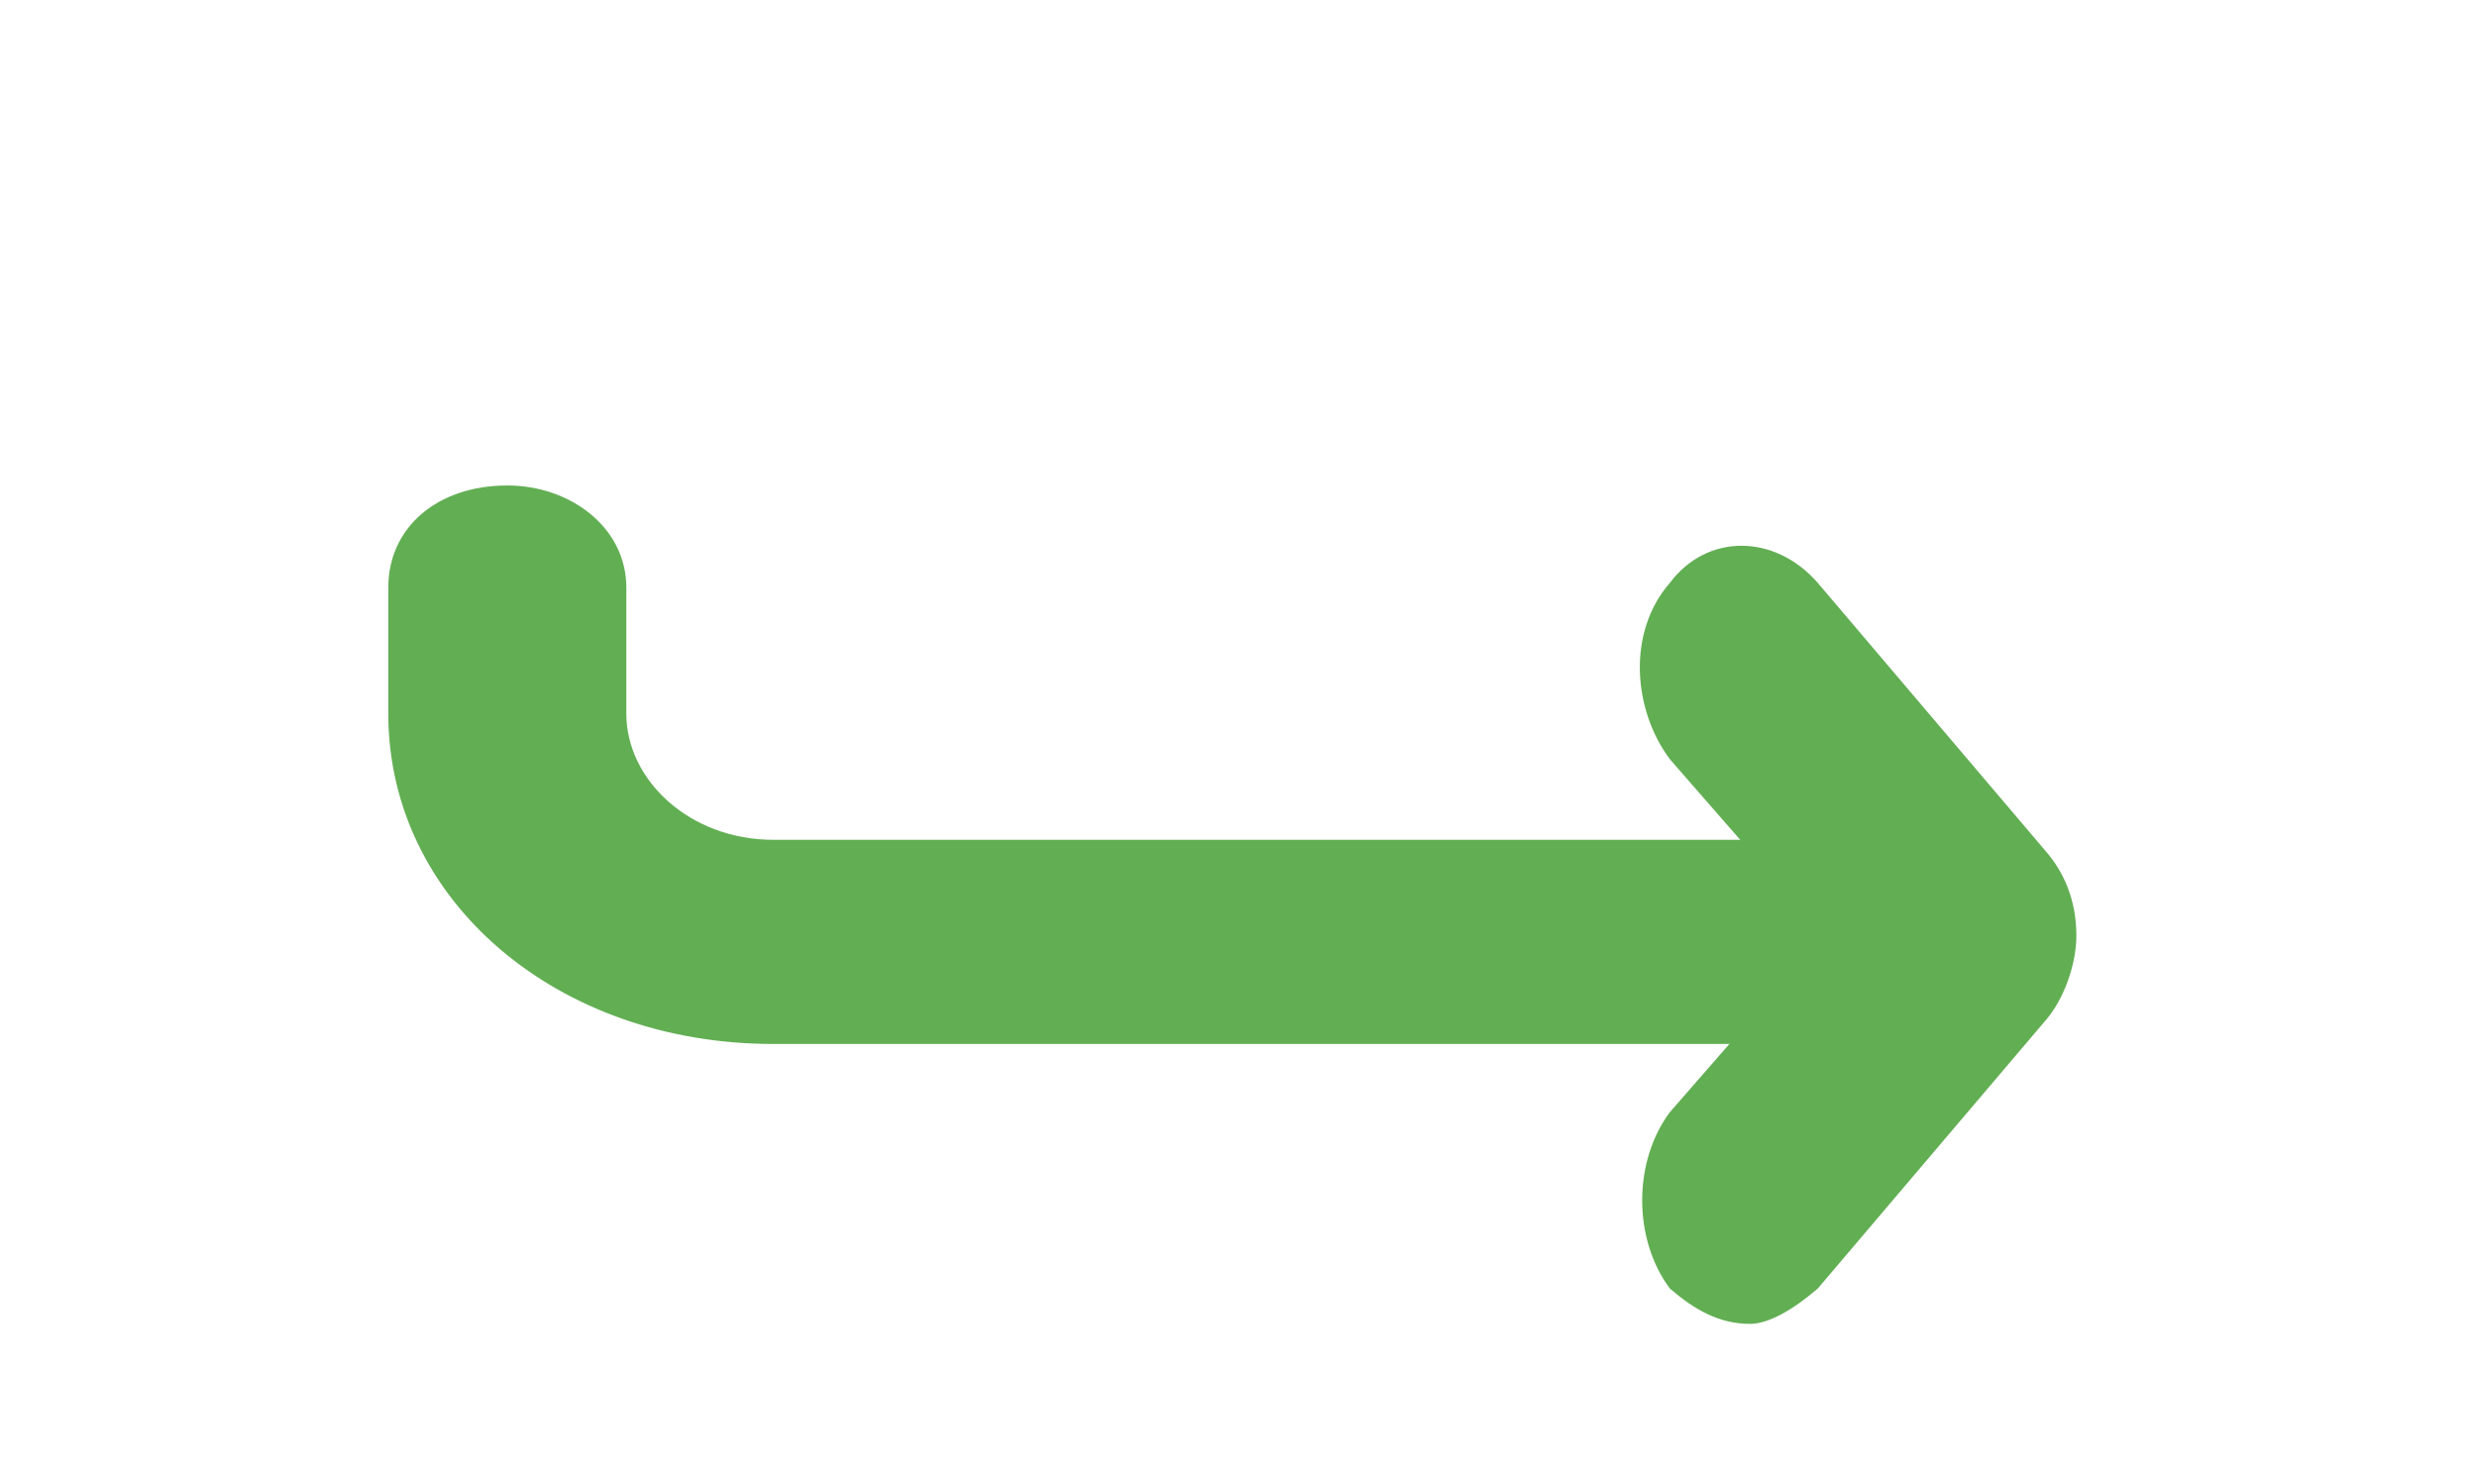
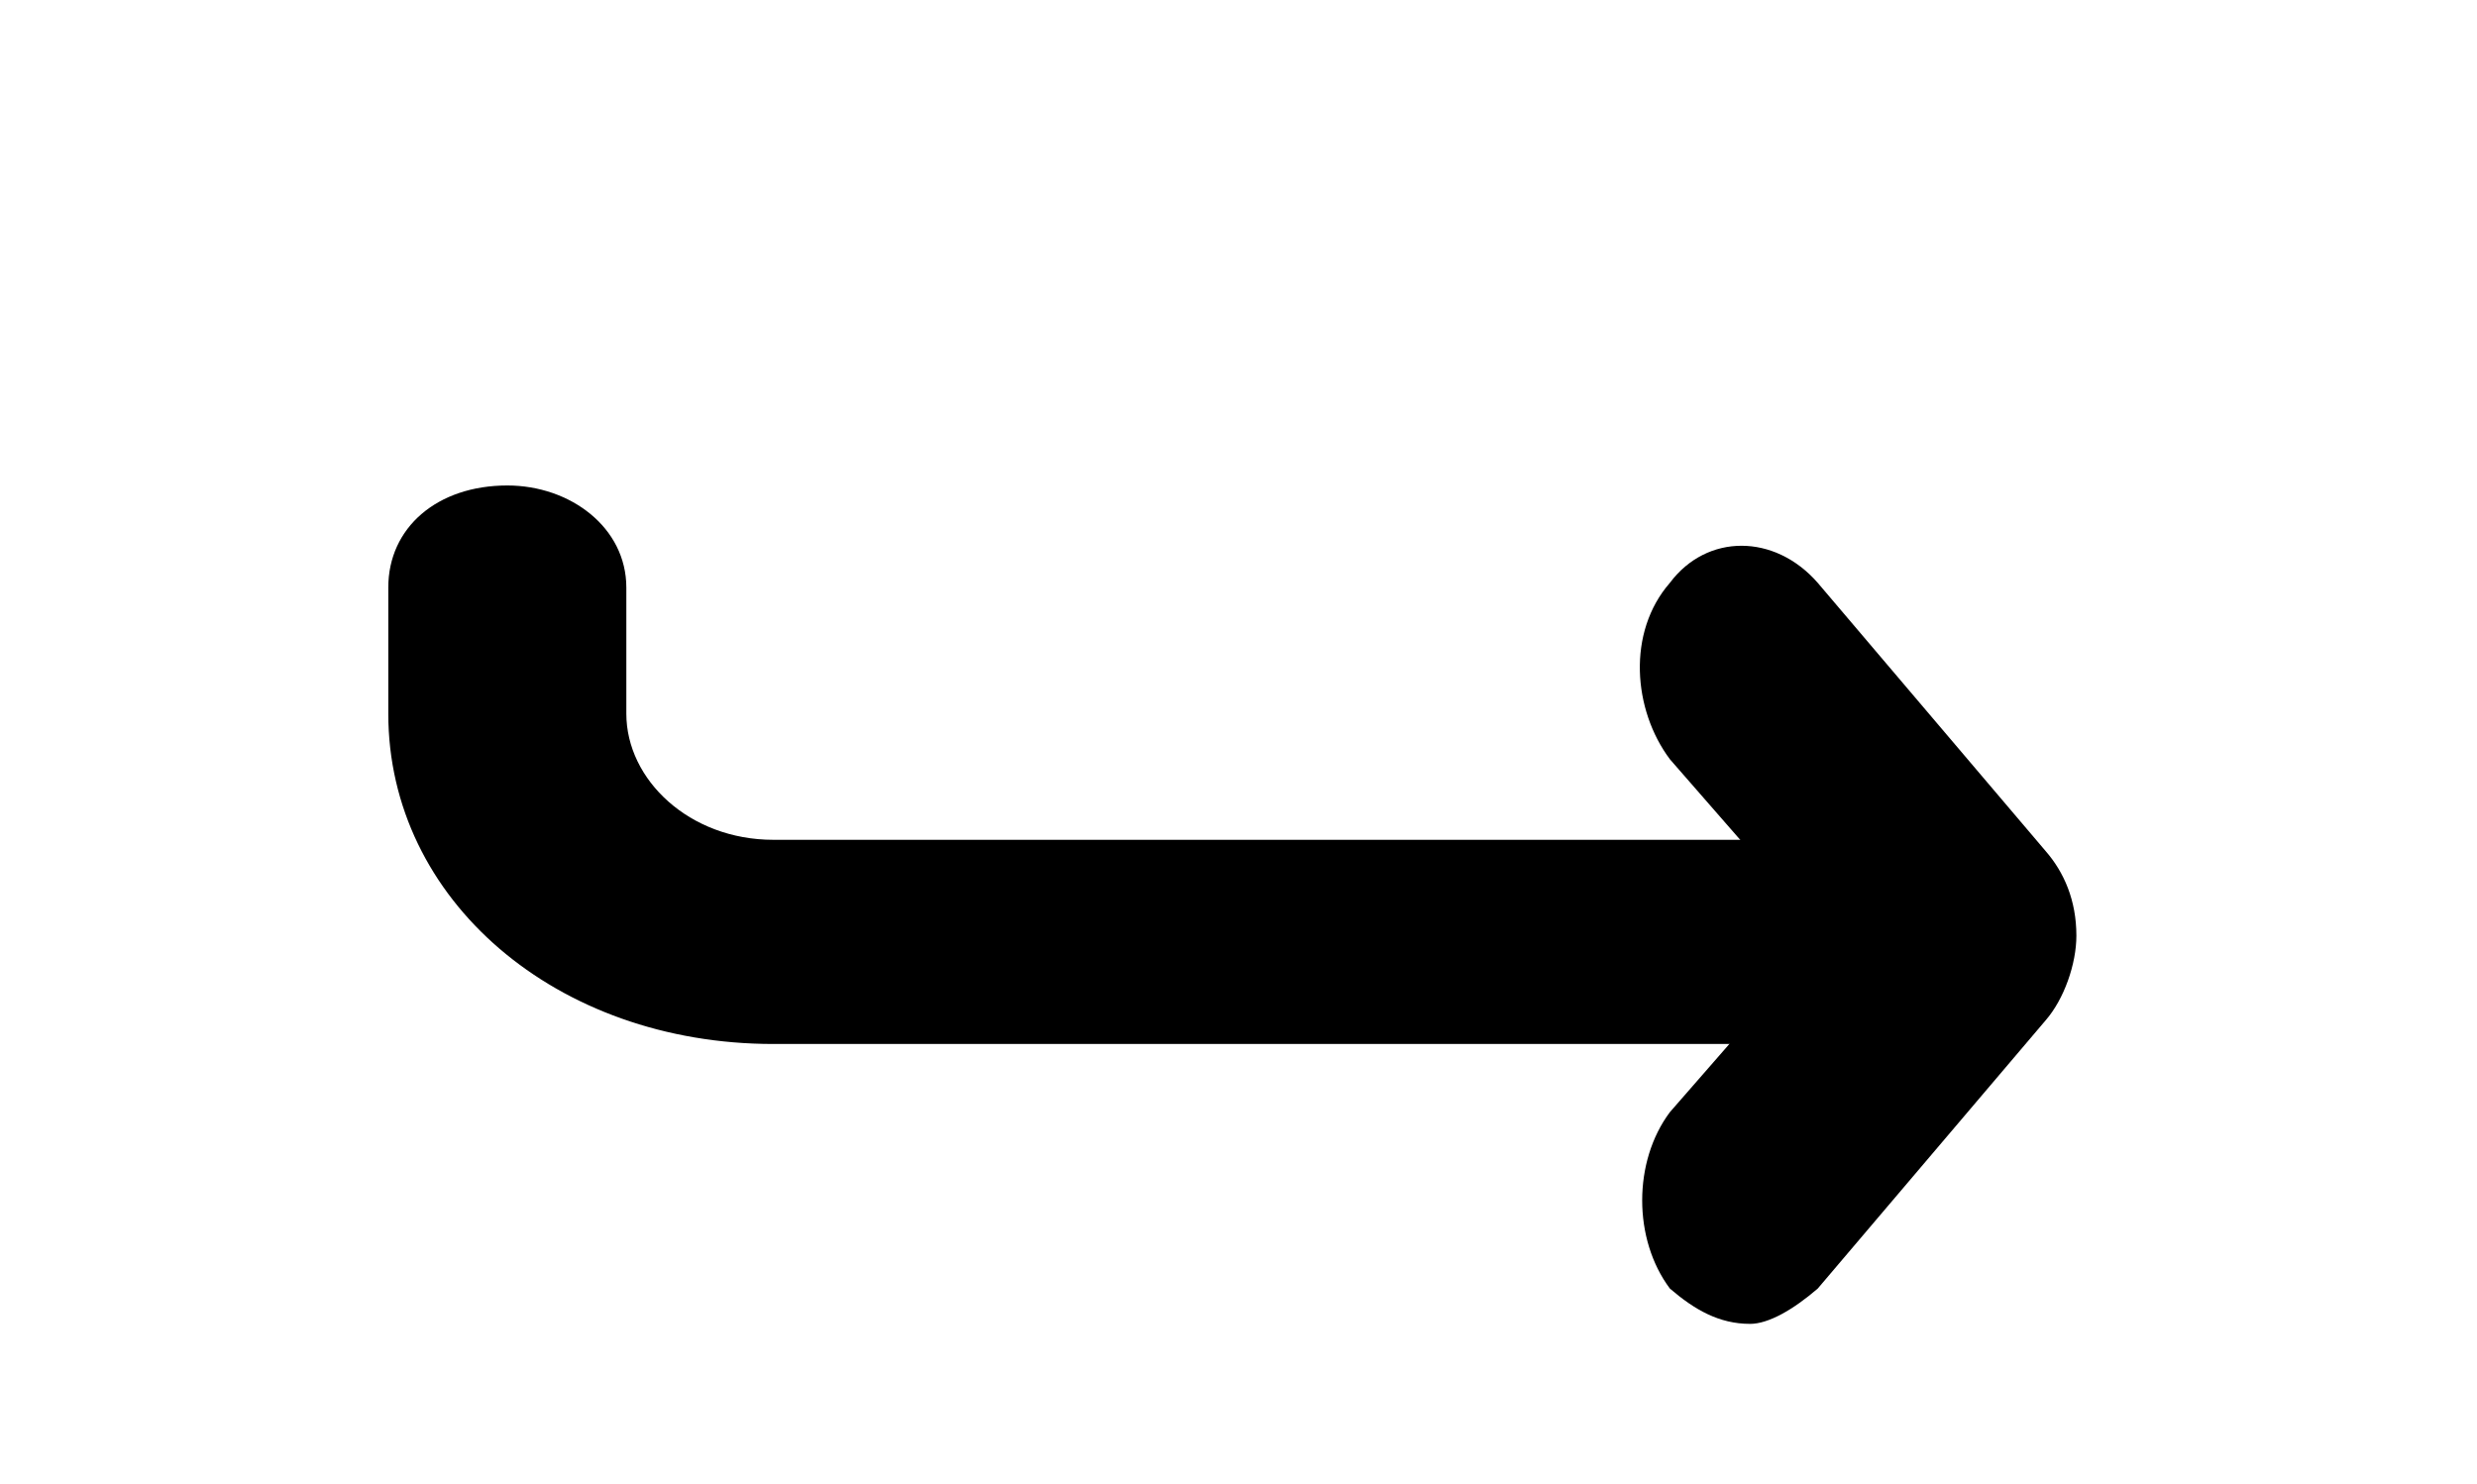
<svg xmlns="http://www.w3.org/2000/svg" width="2.22mm" height="1.33mm" fill-rule="evenodd" stroke-linejoin="round" stroke-width="28.2" preserveAspectRatio="xMidYMid" version="1.2" viewBox="265 251 222 133" id="svg22">
  <defs class="EmbeddedBulletChars" id="defs2" />
  <g class="Page" id="g20">
    <rect class="BoundingBox" x="300.996" y="234.106" width="199.208" height="78.82" fill="none" id="rect4" style="stroke-width:24.332" />
    <g id="g1358" transform="matrix(1.076984,0,0,1.076984,-24.90296,-18.09083)">
-       <path d="m 333.539,336.747 h 85.65 c 5.827,0 9.905,-3.999 9.905,-8.497 0,-4.998 -4.079,-8.497 -9.905,-8.497 h -85.65 c -6.992,0 -12.236,-4.998 -12.236,-10.497 v -10.497 c 0,-4.998 -4.661,-8.497 -9.905,-8.497 -5.827,0 -9.905,3.499 -9.905,8.497 v 10.497 c 0,15.495 13.984,27.491 32.046,27.491 z" id="path6" style="stroke-width:15.218;fill:#62ae53;fill-opacity:1.0" />
+       <path d="m 333.539,336.747 h 85.65 c 5.827,0 9.905,-3.999 9.905,-8.497 0,-4.998 -4.079,-8.497 -9.905,-8.497 h -85.65 c -6.992,0 -12.236,-4.998 -12.236,-10.497 v -10.497 c 0,-4.998 -4.661,-8.497 -9.905,-8.497 -5.827,0 -9.905,3.499 -9.905,8.497 v 10.497 c 0,15.495 13.984,27.491 32.046,27.491 z" id="path6" style="stroke-width:15.218;fill:#000000;fill-opacity:1" />
      <rect class="BoundingBox" x="405.071" y="294.84" width="37.927" height="65.791" fill="none" id="rect12" style="stroke-width:15.473" />
-       <path d="m 414.809,360.043 c 1.538,0 3.588,-1.175 5.638,-2.937 l 18.963,-22.322 c 1.538,-1.762 2.563,-4.699 2.563,-7.049 0,-2.937 -1.025,-5.287 -2.563,-7.049 l -18.963,-22.322 c -3.588,-4.112 -9.225,-4.112 -12.301,0 -3.588,4.112 -3.075,10.574 0,14.685 l 12.813,14.685 -12.813,14.685 c -3.075,4.112 -3.075,10.574 0,14.685 2.05,1.762 4.1,2.937 6.663,2.937 z" id="path14" style="stroke-width:15.473;fill:#62ae53;fill-opacity:1.0" />
+       <path d="m 414.809,360.043 c 1.538,0 3.588,-1.175 5.638,-2.937 l 18.963,-22.322 c 1.538,-1.762 2.563,-4.699 2.563,-7.049 0,-2.937 -1.025,-5.287 -2.563,-7.049 l -18.963,-22.322 c -3.588,-4.112 -9.225,-4.112 -12.301,0 -3.588,4.112 -3.075,10.574 0,14.685 l 12.813,14.685 -12.813,14.685 c -3.075,4.112 -3.075,10.574 0,14.685 2.05,1.762 4.1,2.937 6.663,2.937 z" id="path14" style="stroke-width:15.473;fill:#000000;fill-opacity:1" />
    </g>
  </g>
</svg>
